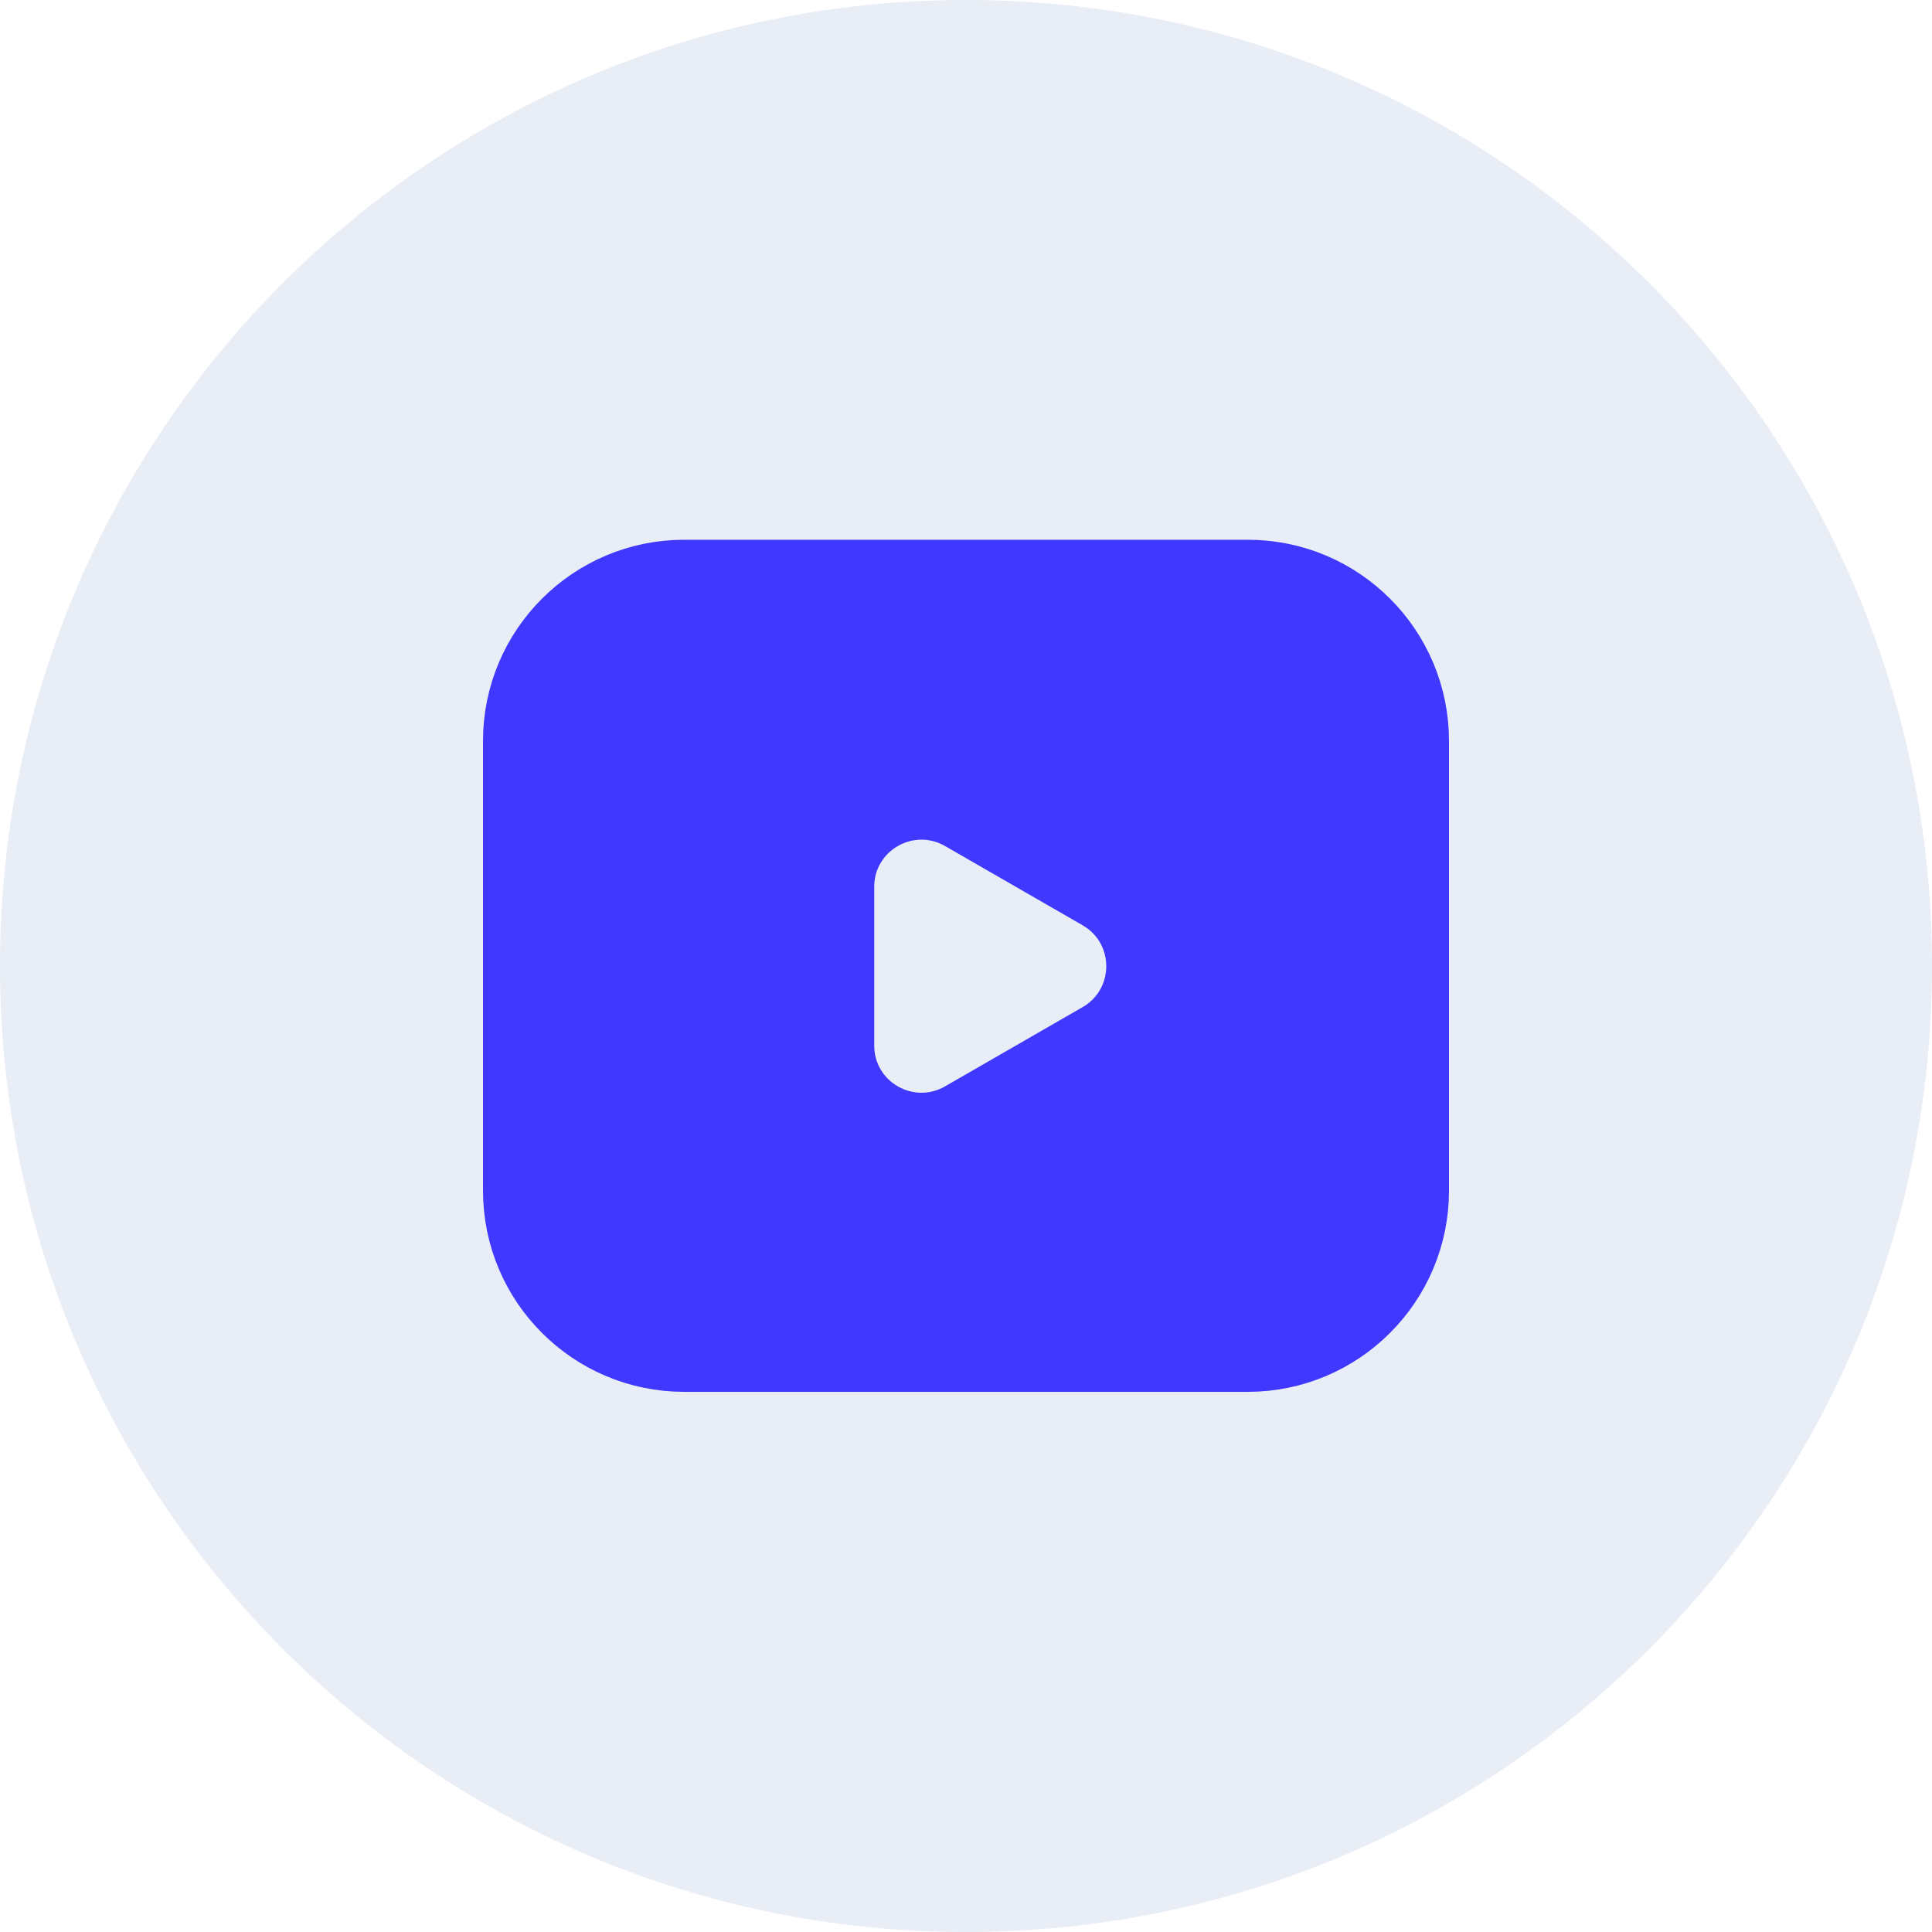
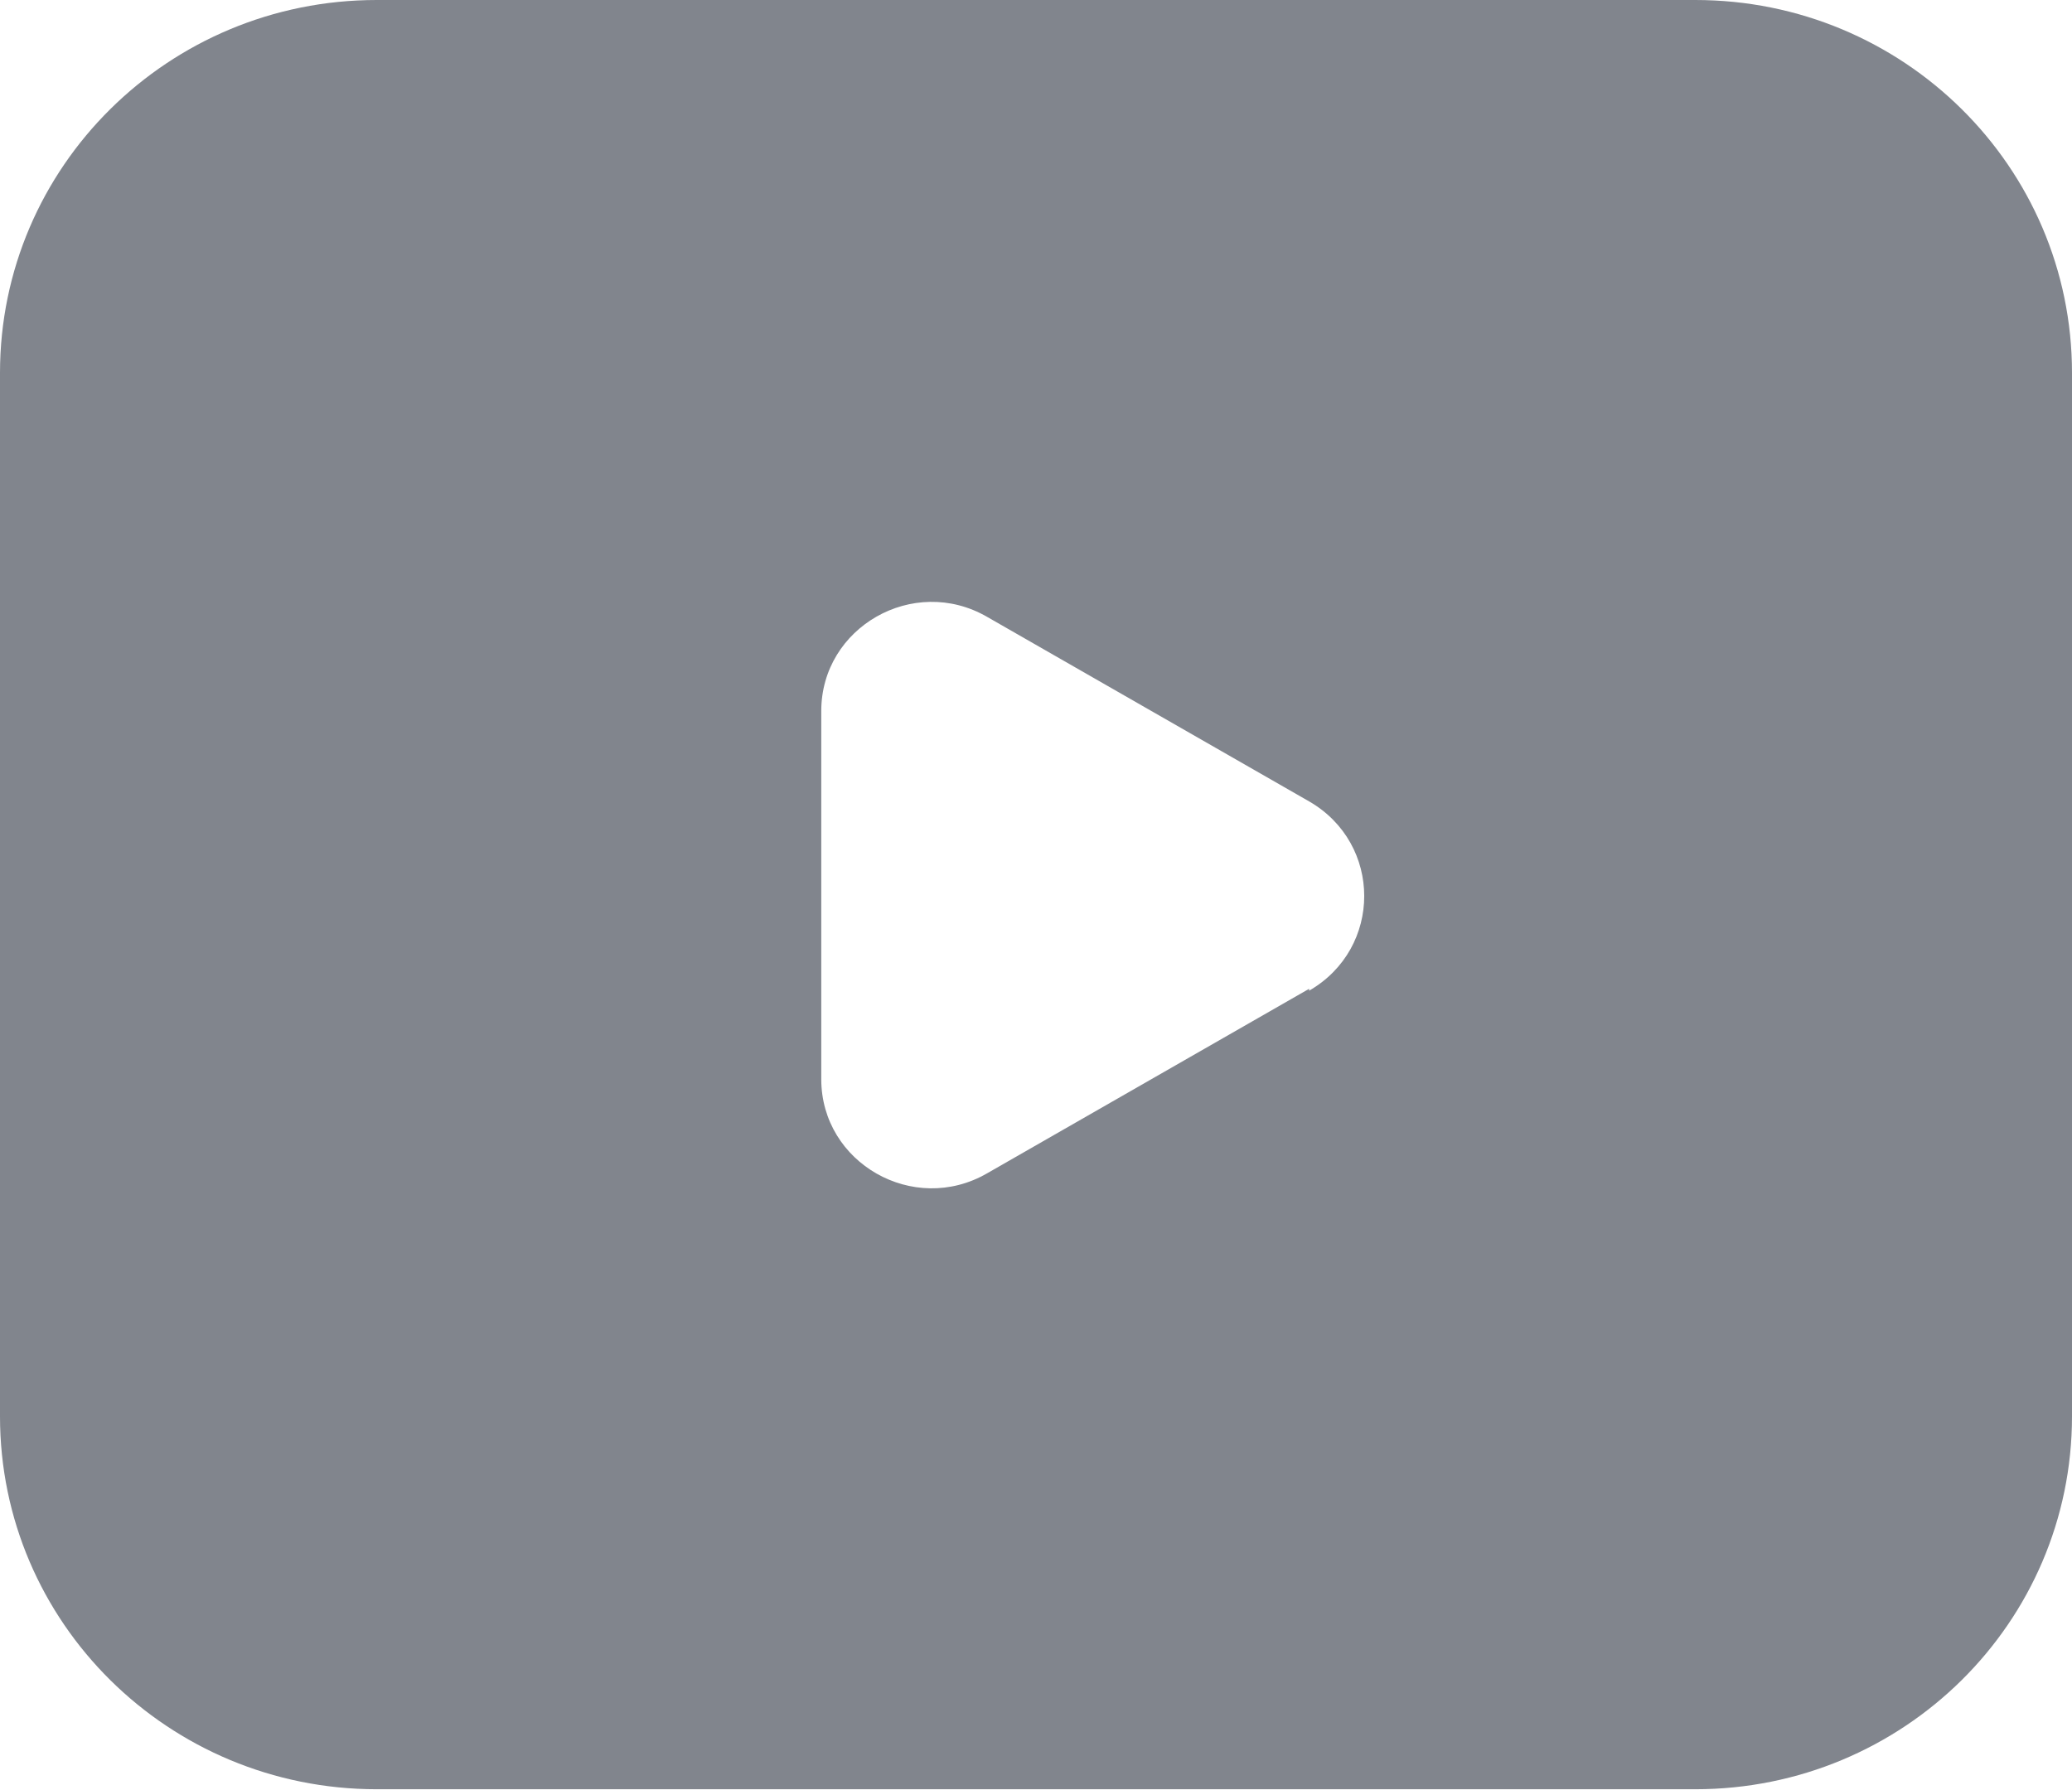
- <svg xmlns="http://www.w3.org/2000/svg" id="_023_Q4" viewBox="0 0 48 48">
+ <svg xmlns="http://www.w3.org/2000/svg" id="_023_Q4" viewBox="0 0 22 19">
  <defs>
-     <style>.cls-1{fill:#4038ff;stroke:#4038ff;stroke-miterlimit:10;stroke-width:2px;}.cls-2{fill:#e8edf6;}</style>
+     <style>.cls-1{fill:#81858d;}</style>
  </defs>
  <g id="icon_11_gleev_recommended_content_V1">
-     <g id="bg-11">
-       <circle class="cls-2" cx="24" cy="24" r="24" />
-     </g>
    <g id="_лой_33">
-       <g>
-         <rect class="cls-1" x="13" y="14.41" width="22" height="19.17" rx="4" ry="4" />
-         <path class="cls-2" d="M26.9,22.99l-3.42-1.97c-.78-.45-1.76,.11-1.76,1.01v3.95c0,.9,.98,1.46,1.76,1.01l3.42-1.97c.78-.45,.78-1.58,0-2.03Z" />
-       </g>
+       <path class="cls-1" d="M18,0H4C1.79,0,0,1.77,0,3.96V15.04c0,2.19,1.79,3.96,4,3.96h14c2.21,0,4-1.77,4-3.96V3.96c0-2.19-1.79-3.96-4-3.96Zm-4.1,10.5l-3.42,1.96c-.78,.45-1.76-.11-1.76-1v-3.91c0-.89,.98-1.45,1.76-1l3.42,1.96c.78,.45,.78,1.56,0,2.01Z" />
    </g>
  </g>
</svg>
